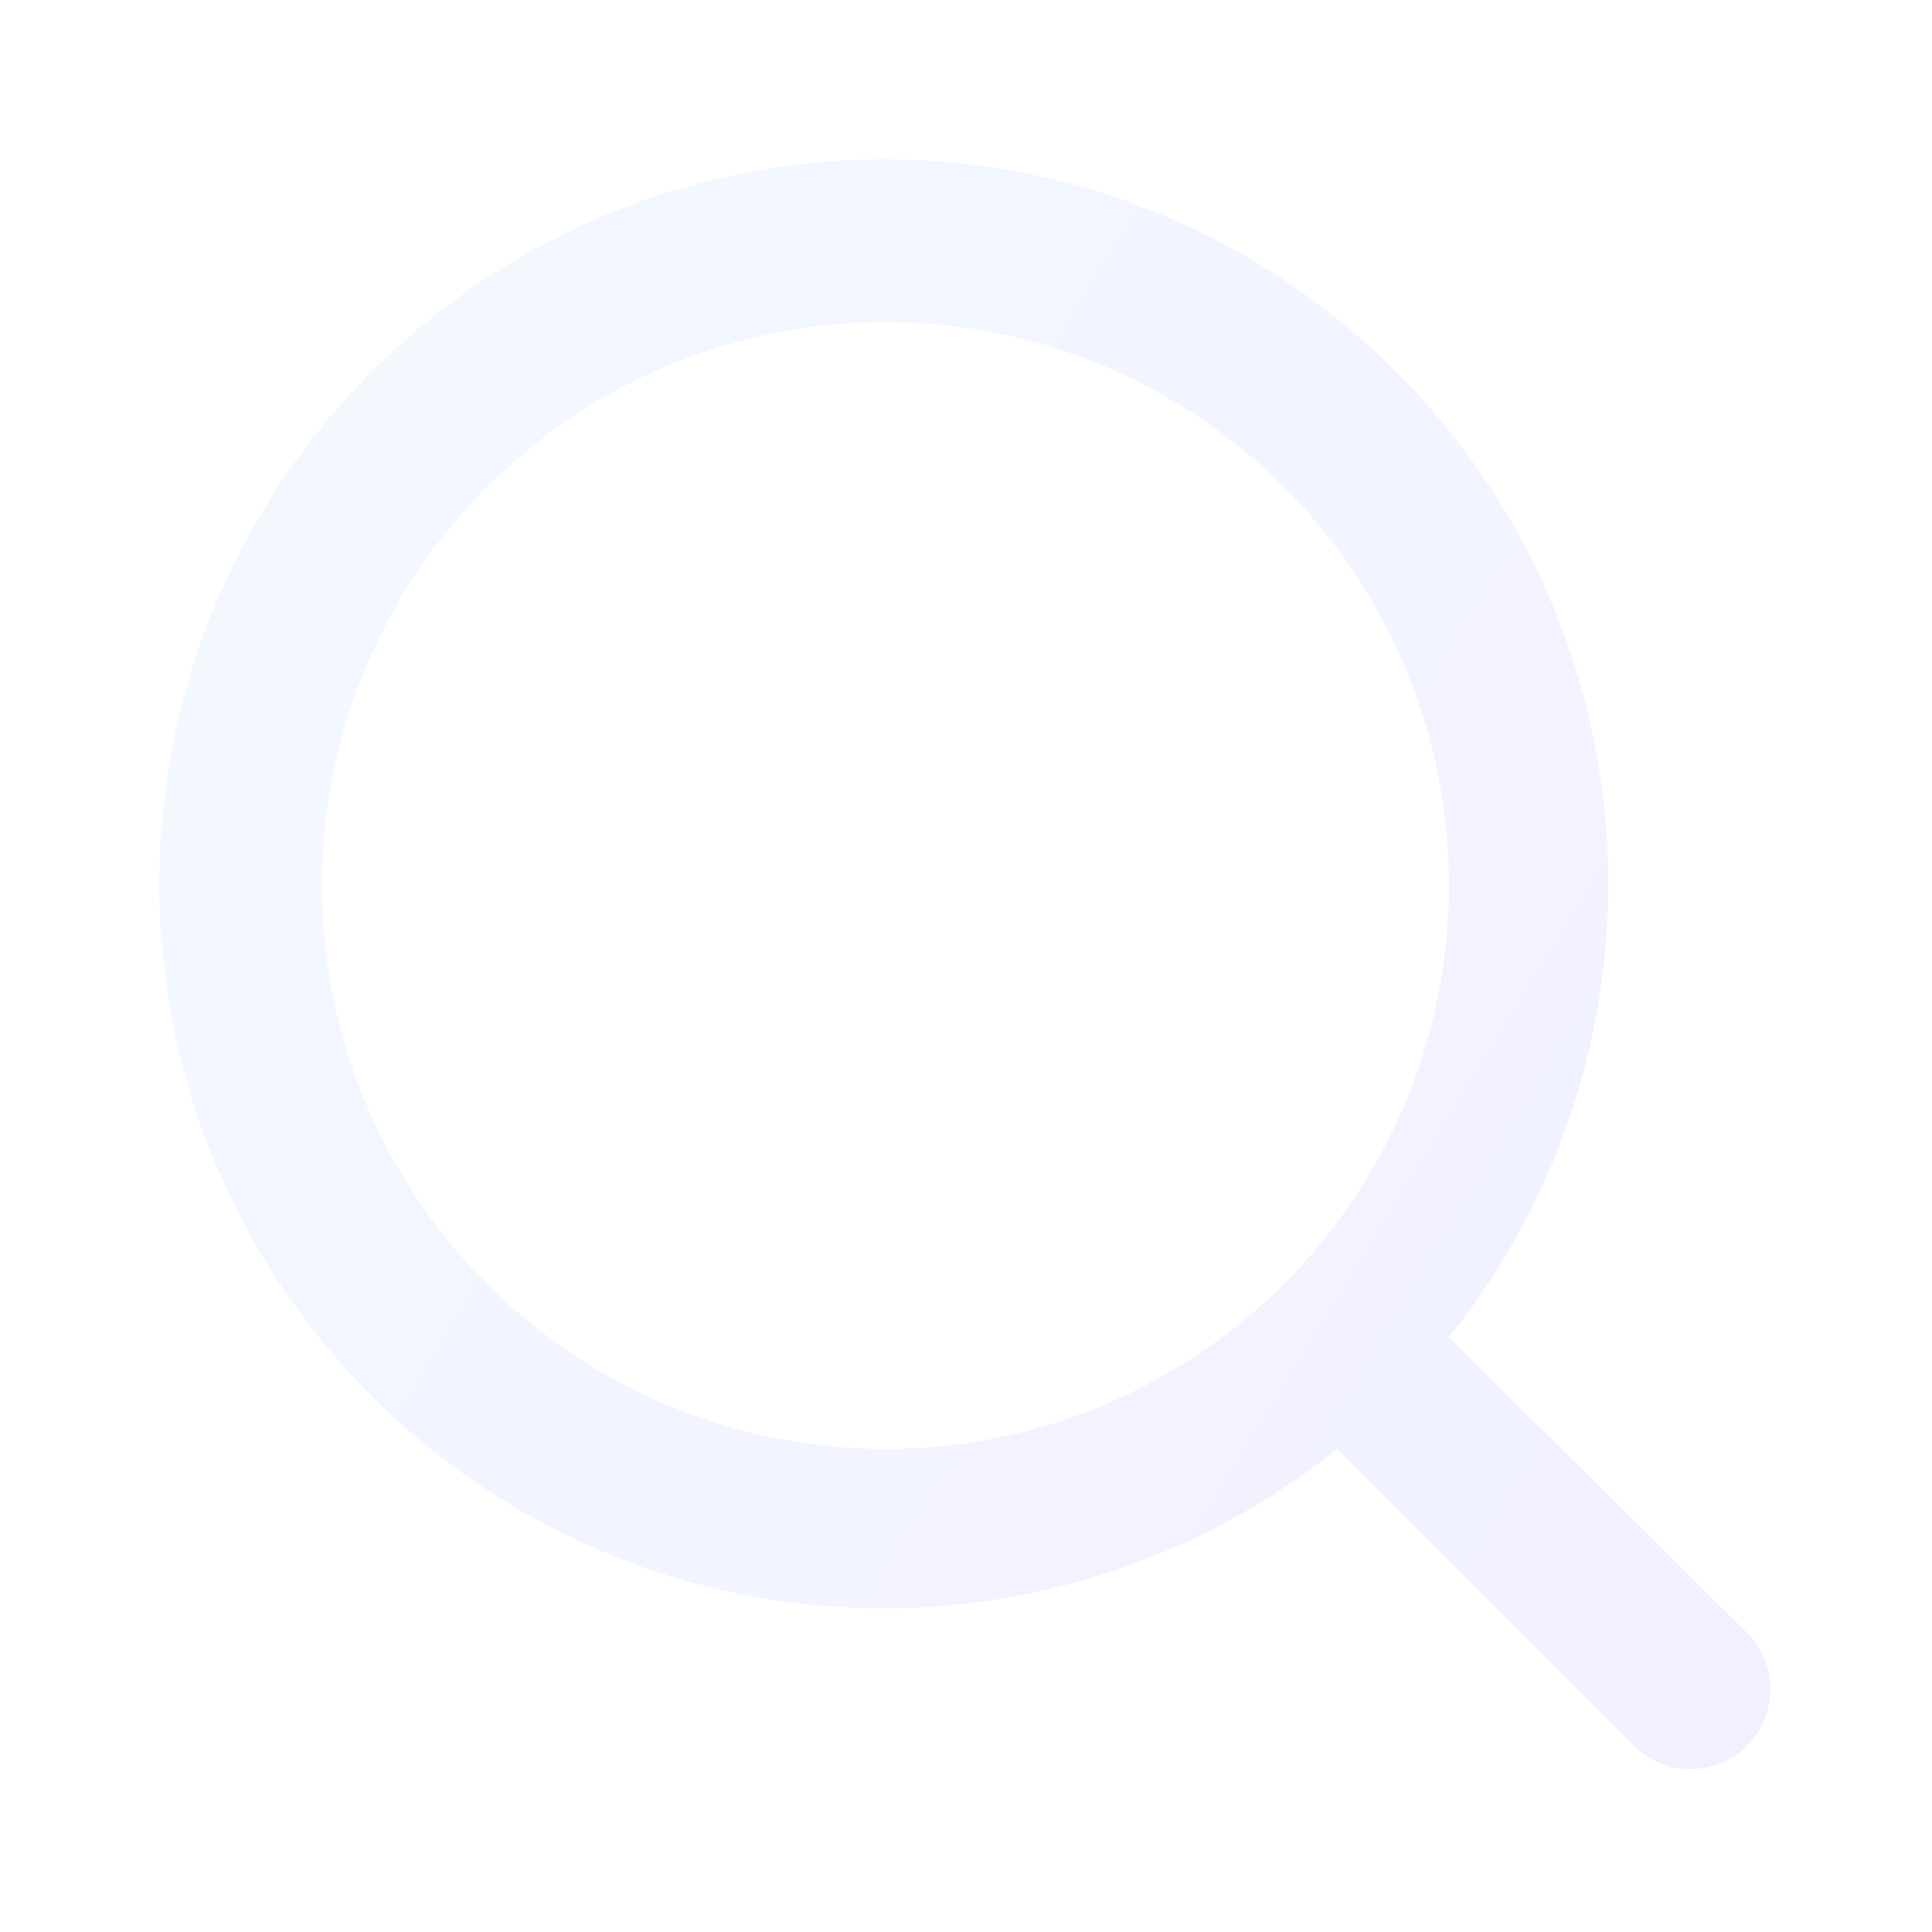
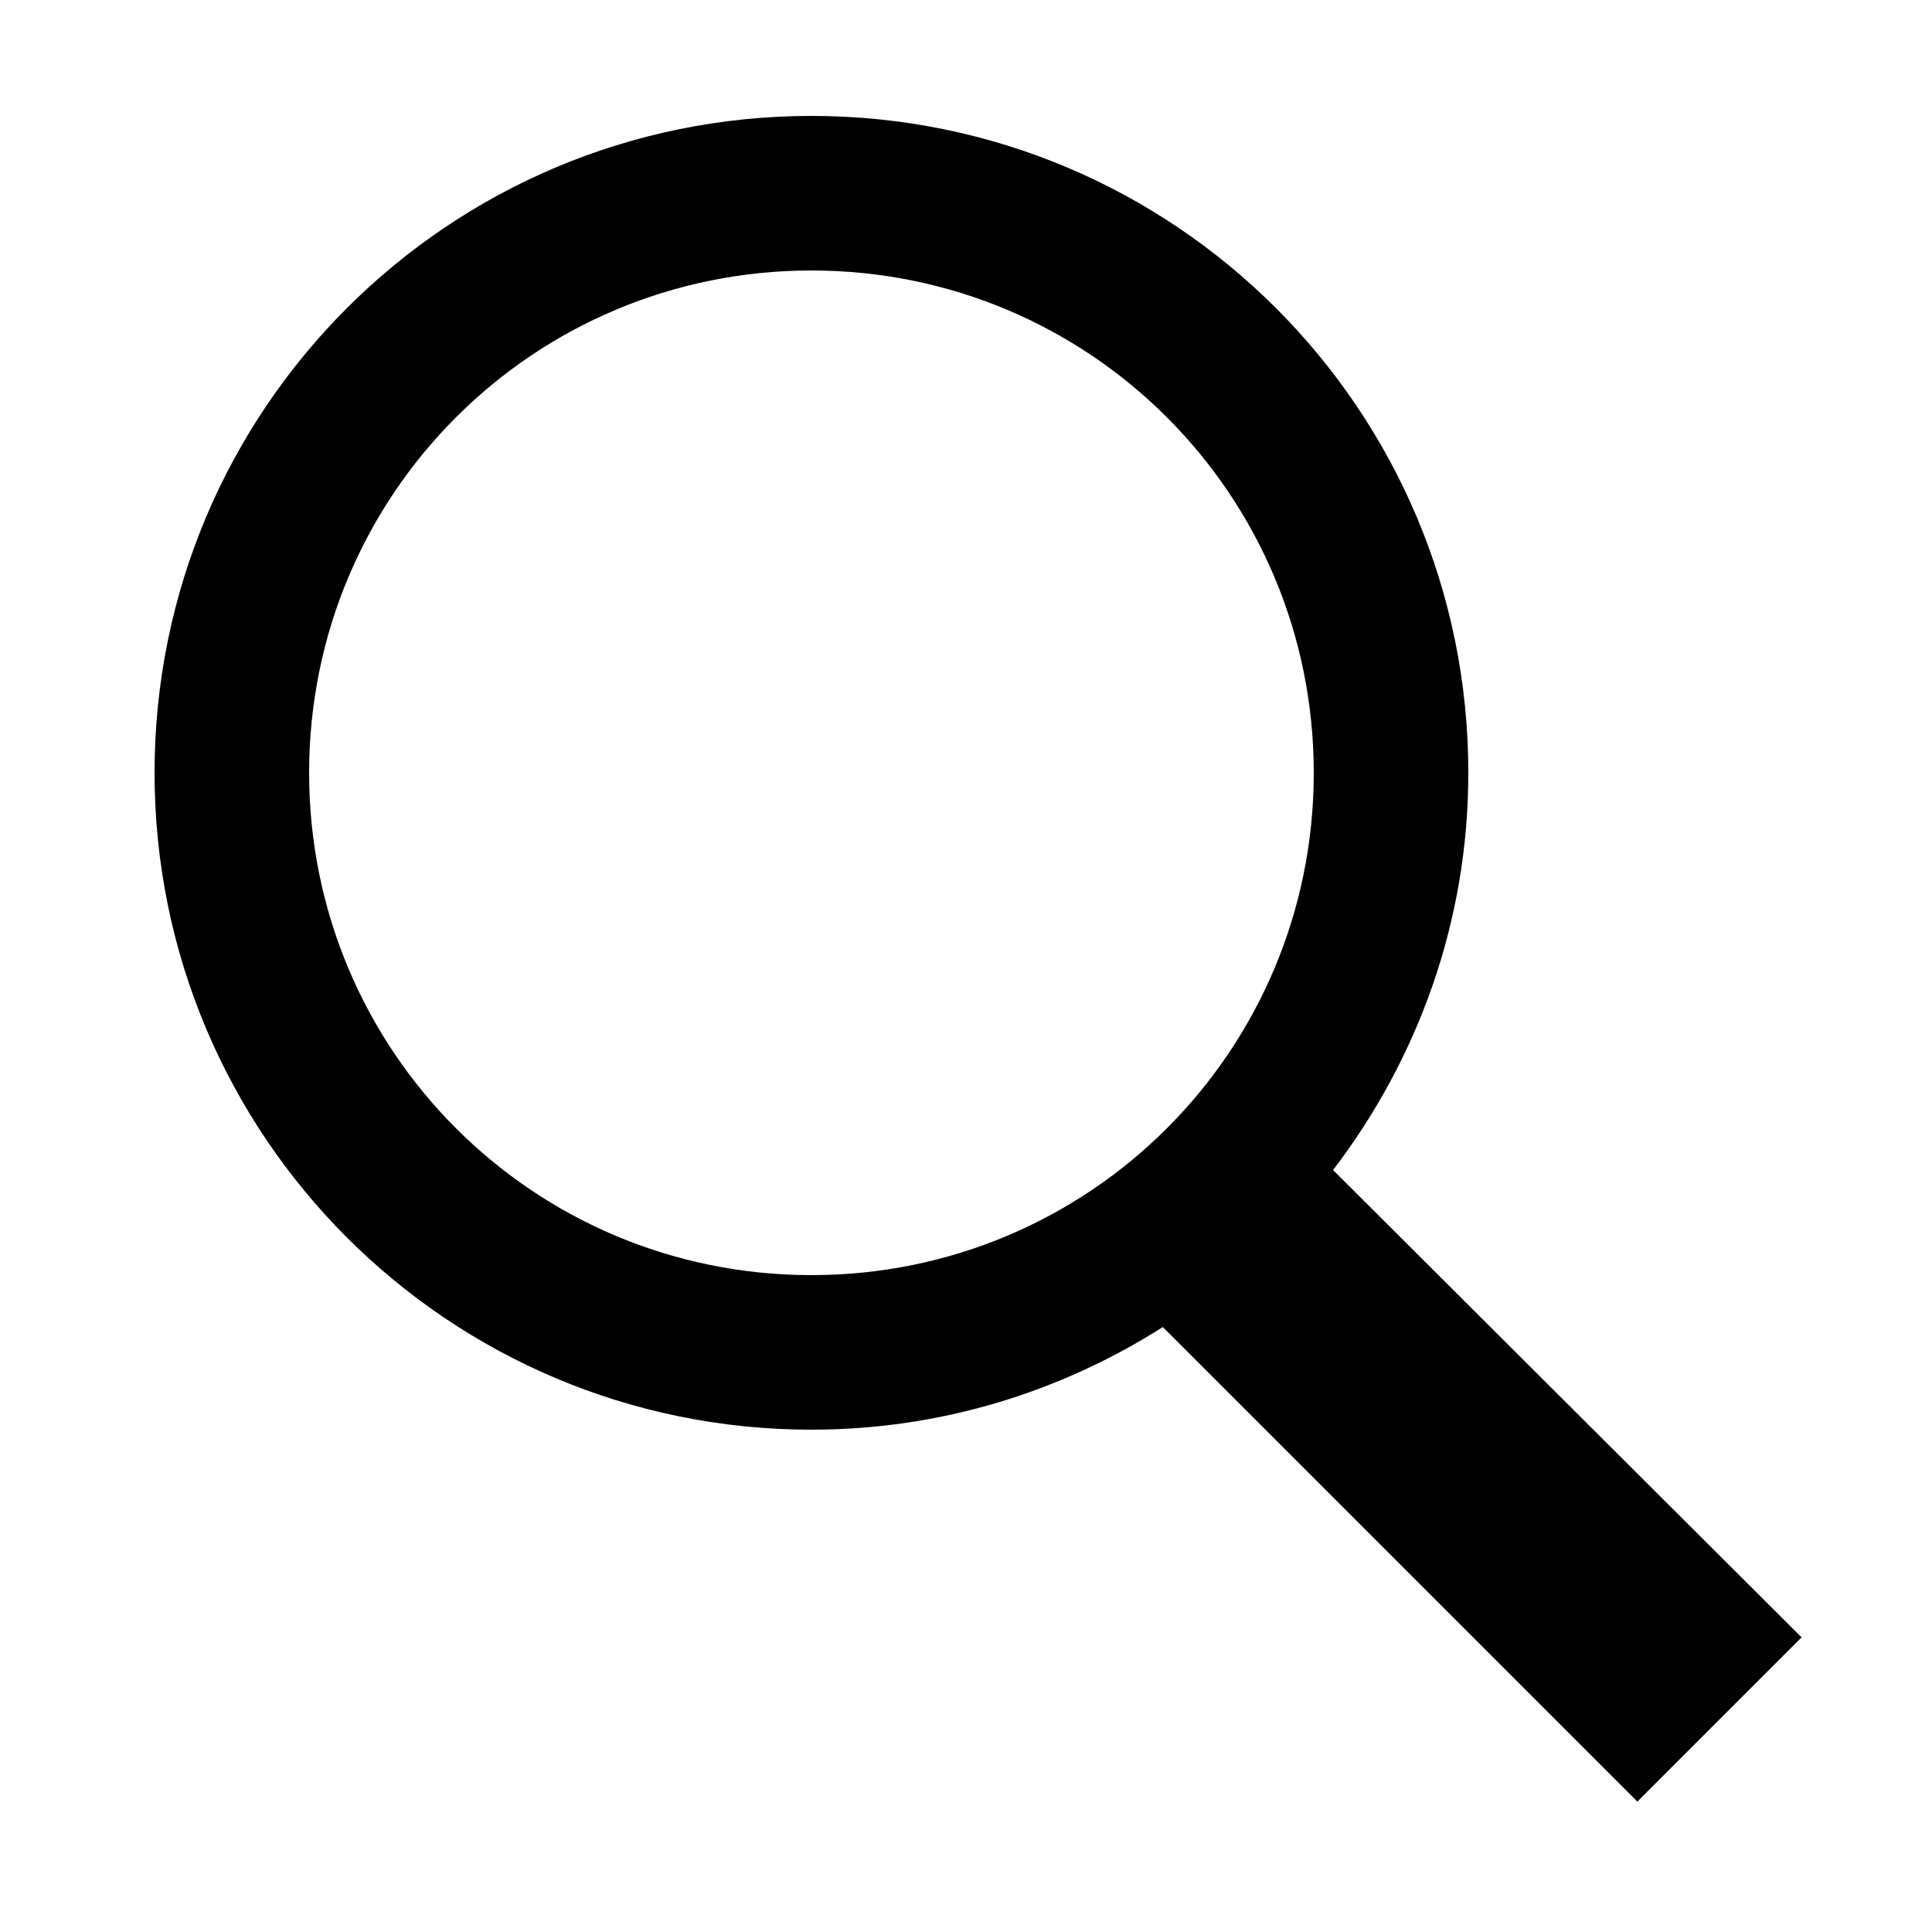
- <svg xmlns="http://www.w3.org/2000/svg" width="24" height="24" viewBox="0 0 24 24" fill="none">
-   <path d="M21.71 20.29L18 16.61C19.44 14.814 20.137 12.535 19.949 10.241C19.76 7.947 18.7 5.813 16.985 4.277C15.271 2.74 13.034 1.919 10.733 1.982C8.432 2.045 6.243 2.987 4.615 4.615C2.987 6.243 2.045 8.432 1.982 10.733C1.919 13.034 2.74 15.271 4.277 16.985C5.813 18.7 7.947 19.76 10.241 19.949C12.535 20.137 14.814 19.44 16.61 18L20.29 21.68C20.383 21.774 20.494 21.848 20.615 21.899C20.737 21.95 20.868 21.976 21 21.976C21.132 21.976 21.263 21.95 21.384 21.899C21.506 21.848 21.617 21.774 21.71 21.68C21.89 21.493 21.991 21.244 21.991 20.985C21.991 20.726 21.89 20.476 21.71 20.29ZM11 18C9.615 18 8.262 17.589 7.111 16.82C5.96 16.051 5.063 14.958 4.533 13.679C4.003 12.4 3.864 10.992 4.134 9.634C4.404 8.276 5.071 7.029 6.05 6.05C7.029 5.071 8.276 4.404 9.634 4.134C10.992 3.864 12.4 4.003 13.679 4.533C14.958 5.063 16.051 5.96 16.82 7.111C17.589 8.262 18 9.615 18 11C18 12.856 17.262 14.637 15.95 15.95C14.637 17.262 12.856 18 11 18Z" fill="url(#paint0_linear_732_304)" />
-   <defs>
-     <linearGradient id="paint0_linear_732_304" x1="1.979" y1="1.979" x2="25.429" y2="16.376" gradientUnits="userSpaceOnUse">
-       <stop stop-color="#F3F9FF" />
-       <stop offset="1" stop-color="#F1F0FF" />
-     </linearGradient>
-   </defs>
+ <svg xmlns="http://www.w3.org/2000/svg" viewBox="0 0 50 50" width="50px" height="50px">
+   <path d="M 21 3 C 11.602 3 4 10.602 4 20 C 4 29.398 11.602 37 21 37 C 24.355 37 27.461 36.016 30.094 34.344 L 42.375 46.625 L 46.625 42.375 L 34.5 30.281 C 36.68 27.422 38 23.879 38 20 C 38 10.602 30.398 3 21 3 Z M 21 7 C 28.199 7 34 12.801 34 20 C 34 27.199 28.199 33 21 33 C 13.801 33 8 27.199 8 20 C 8 12.801 13.801 7 21 7 Z" />
</svg>
